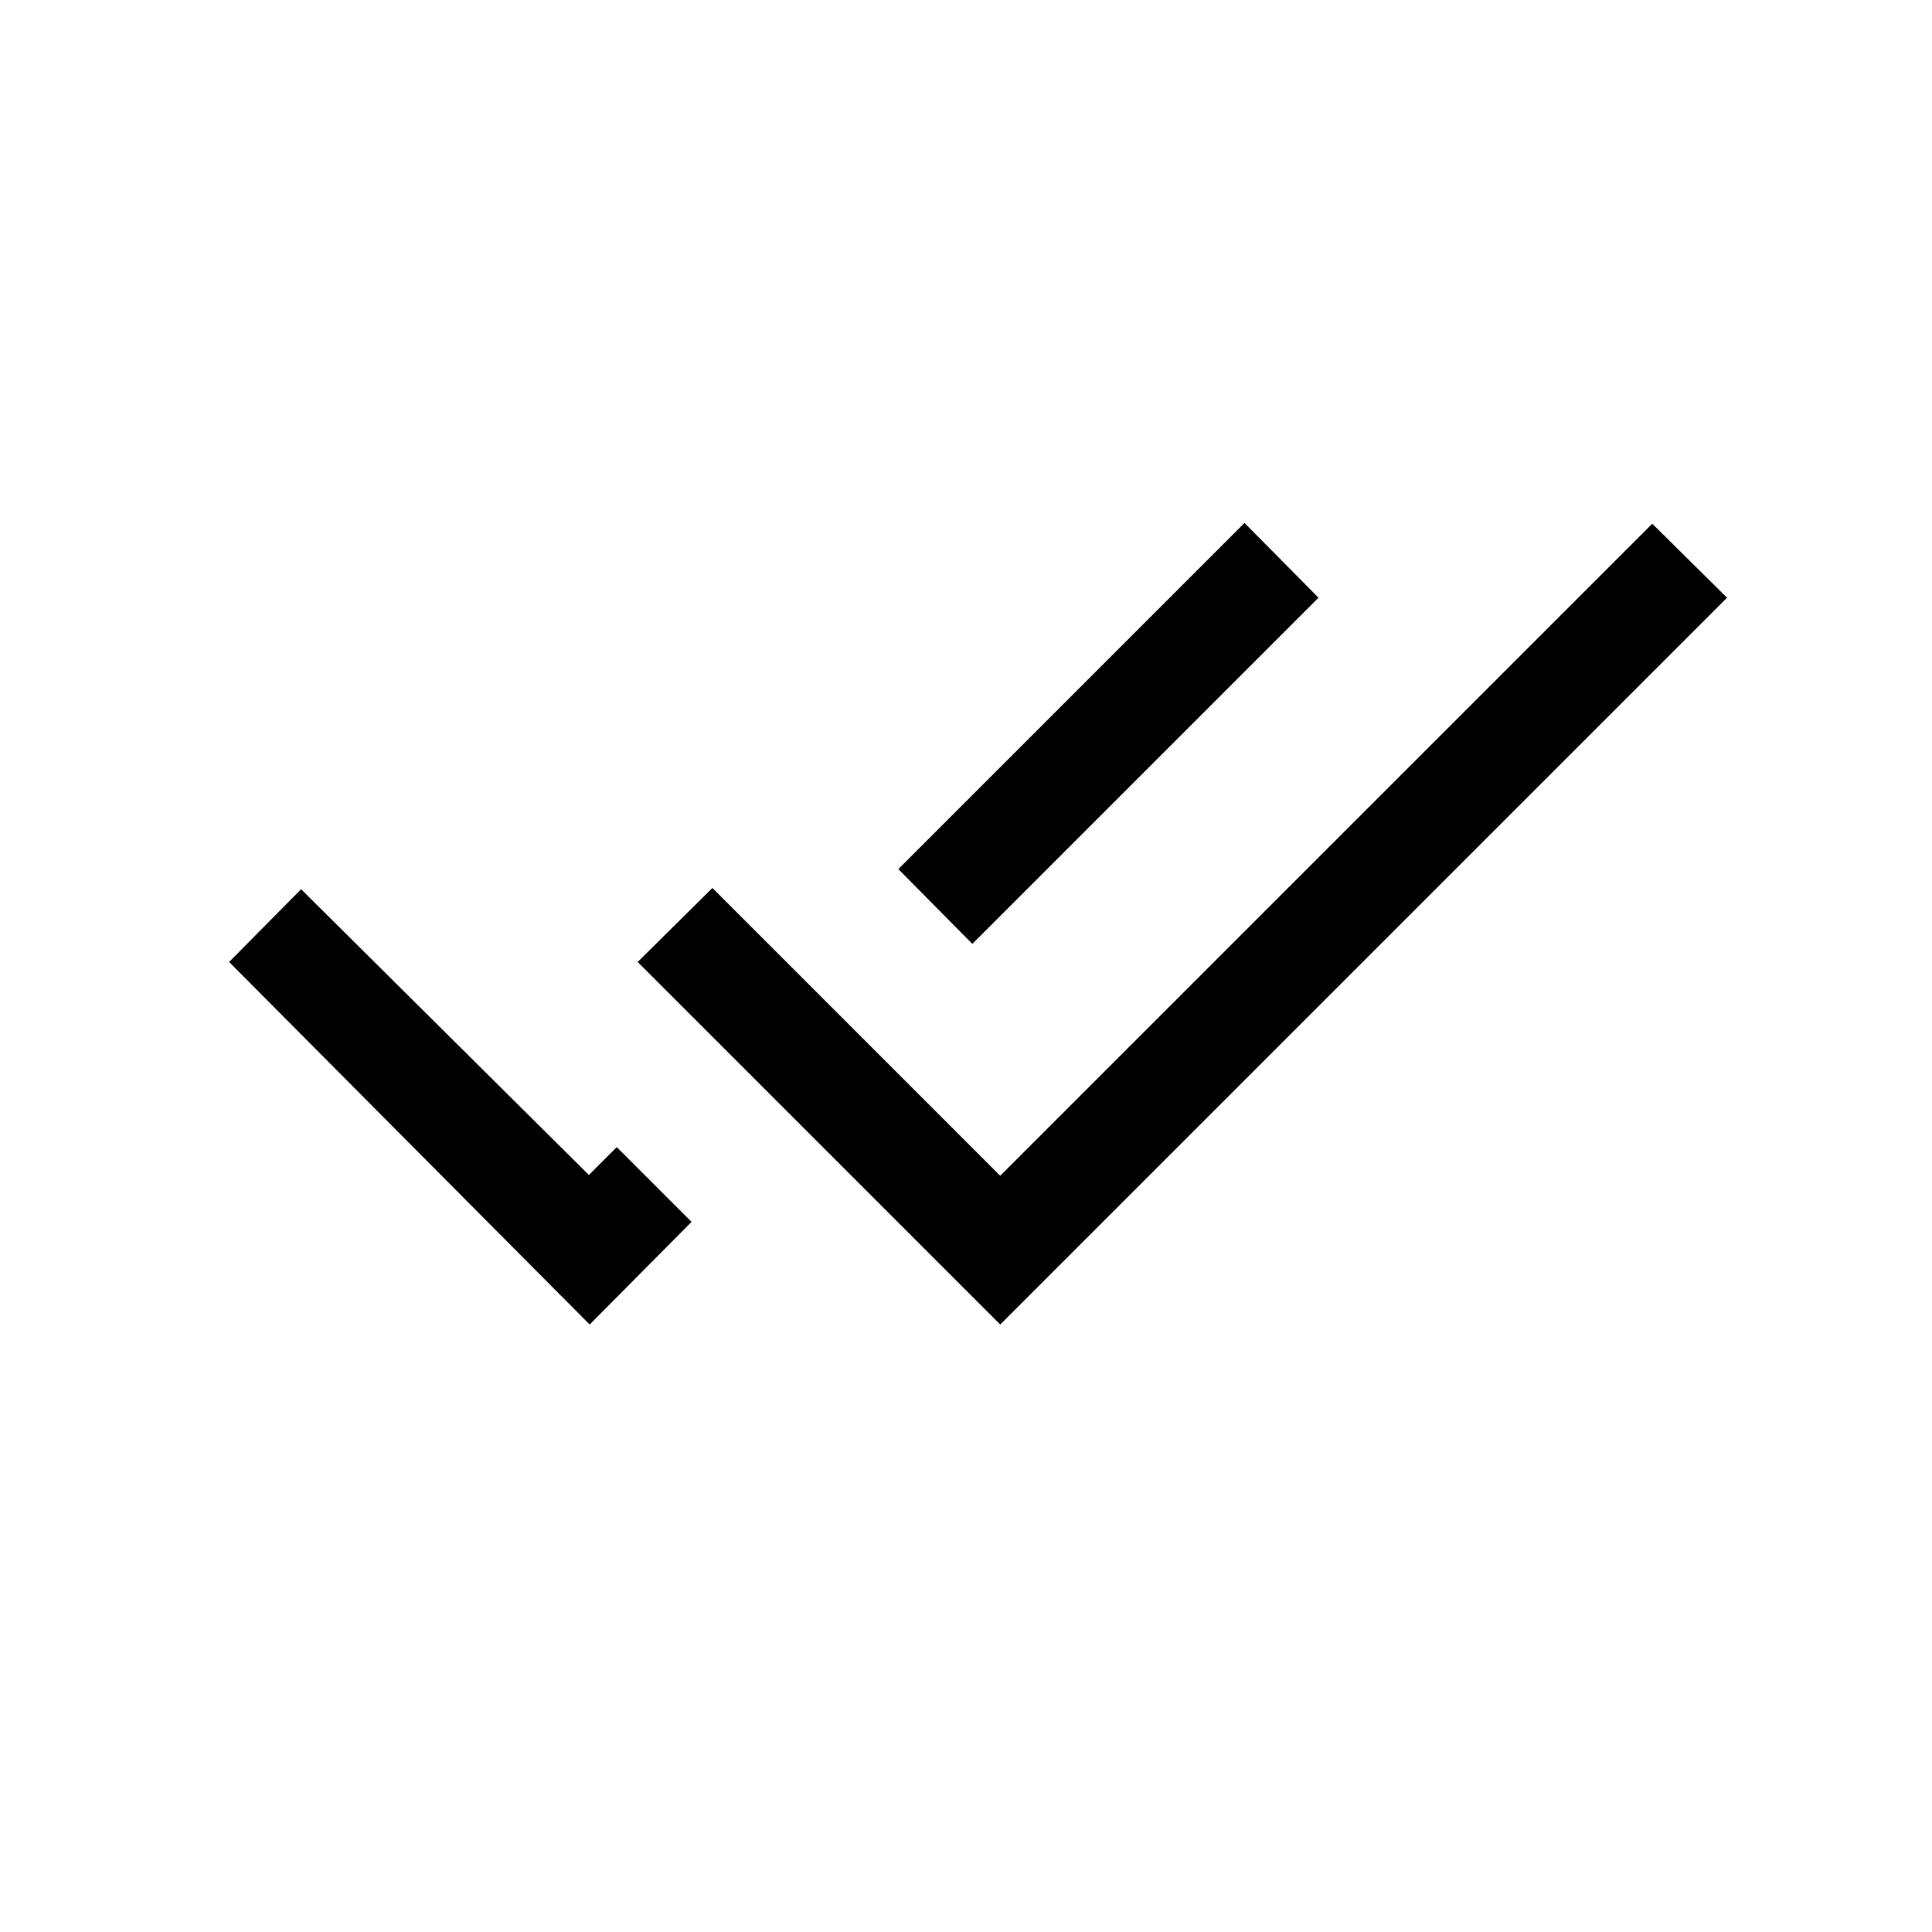
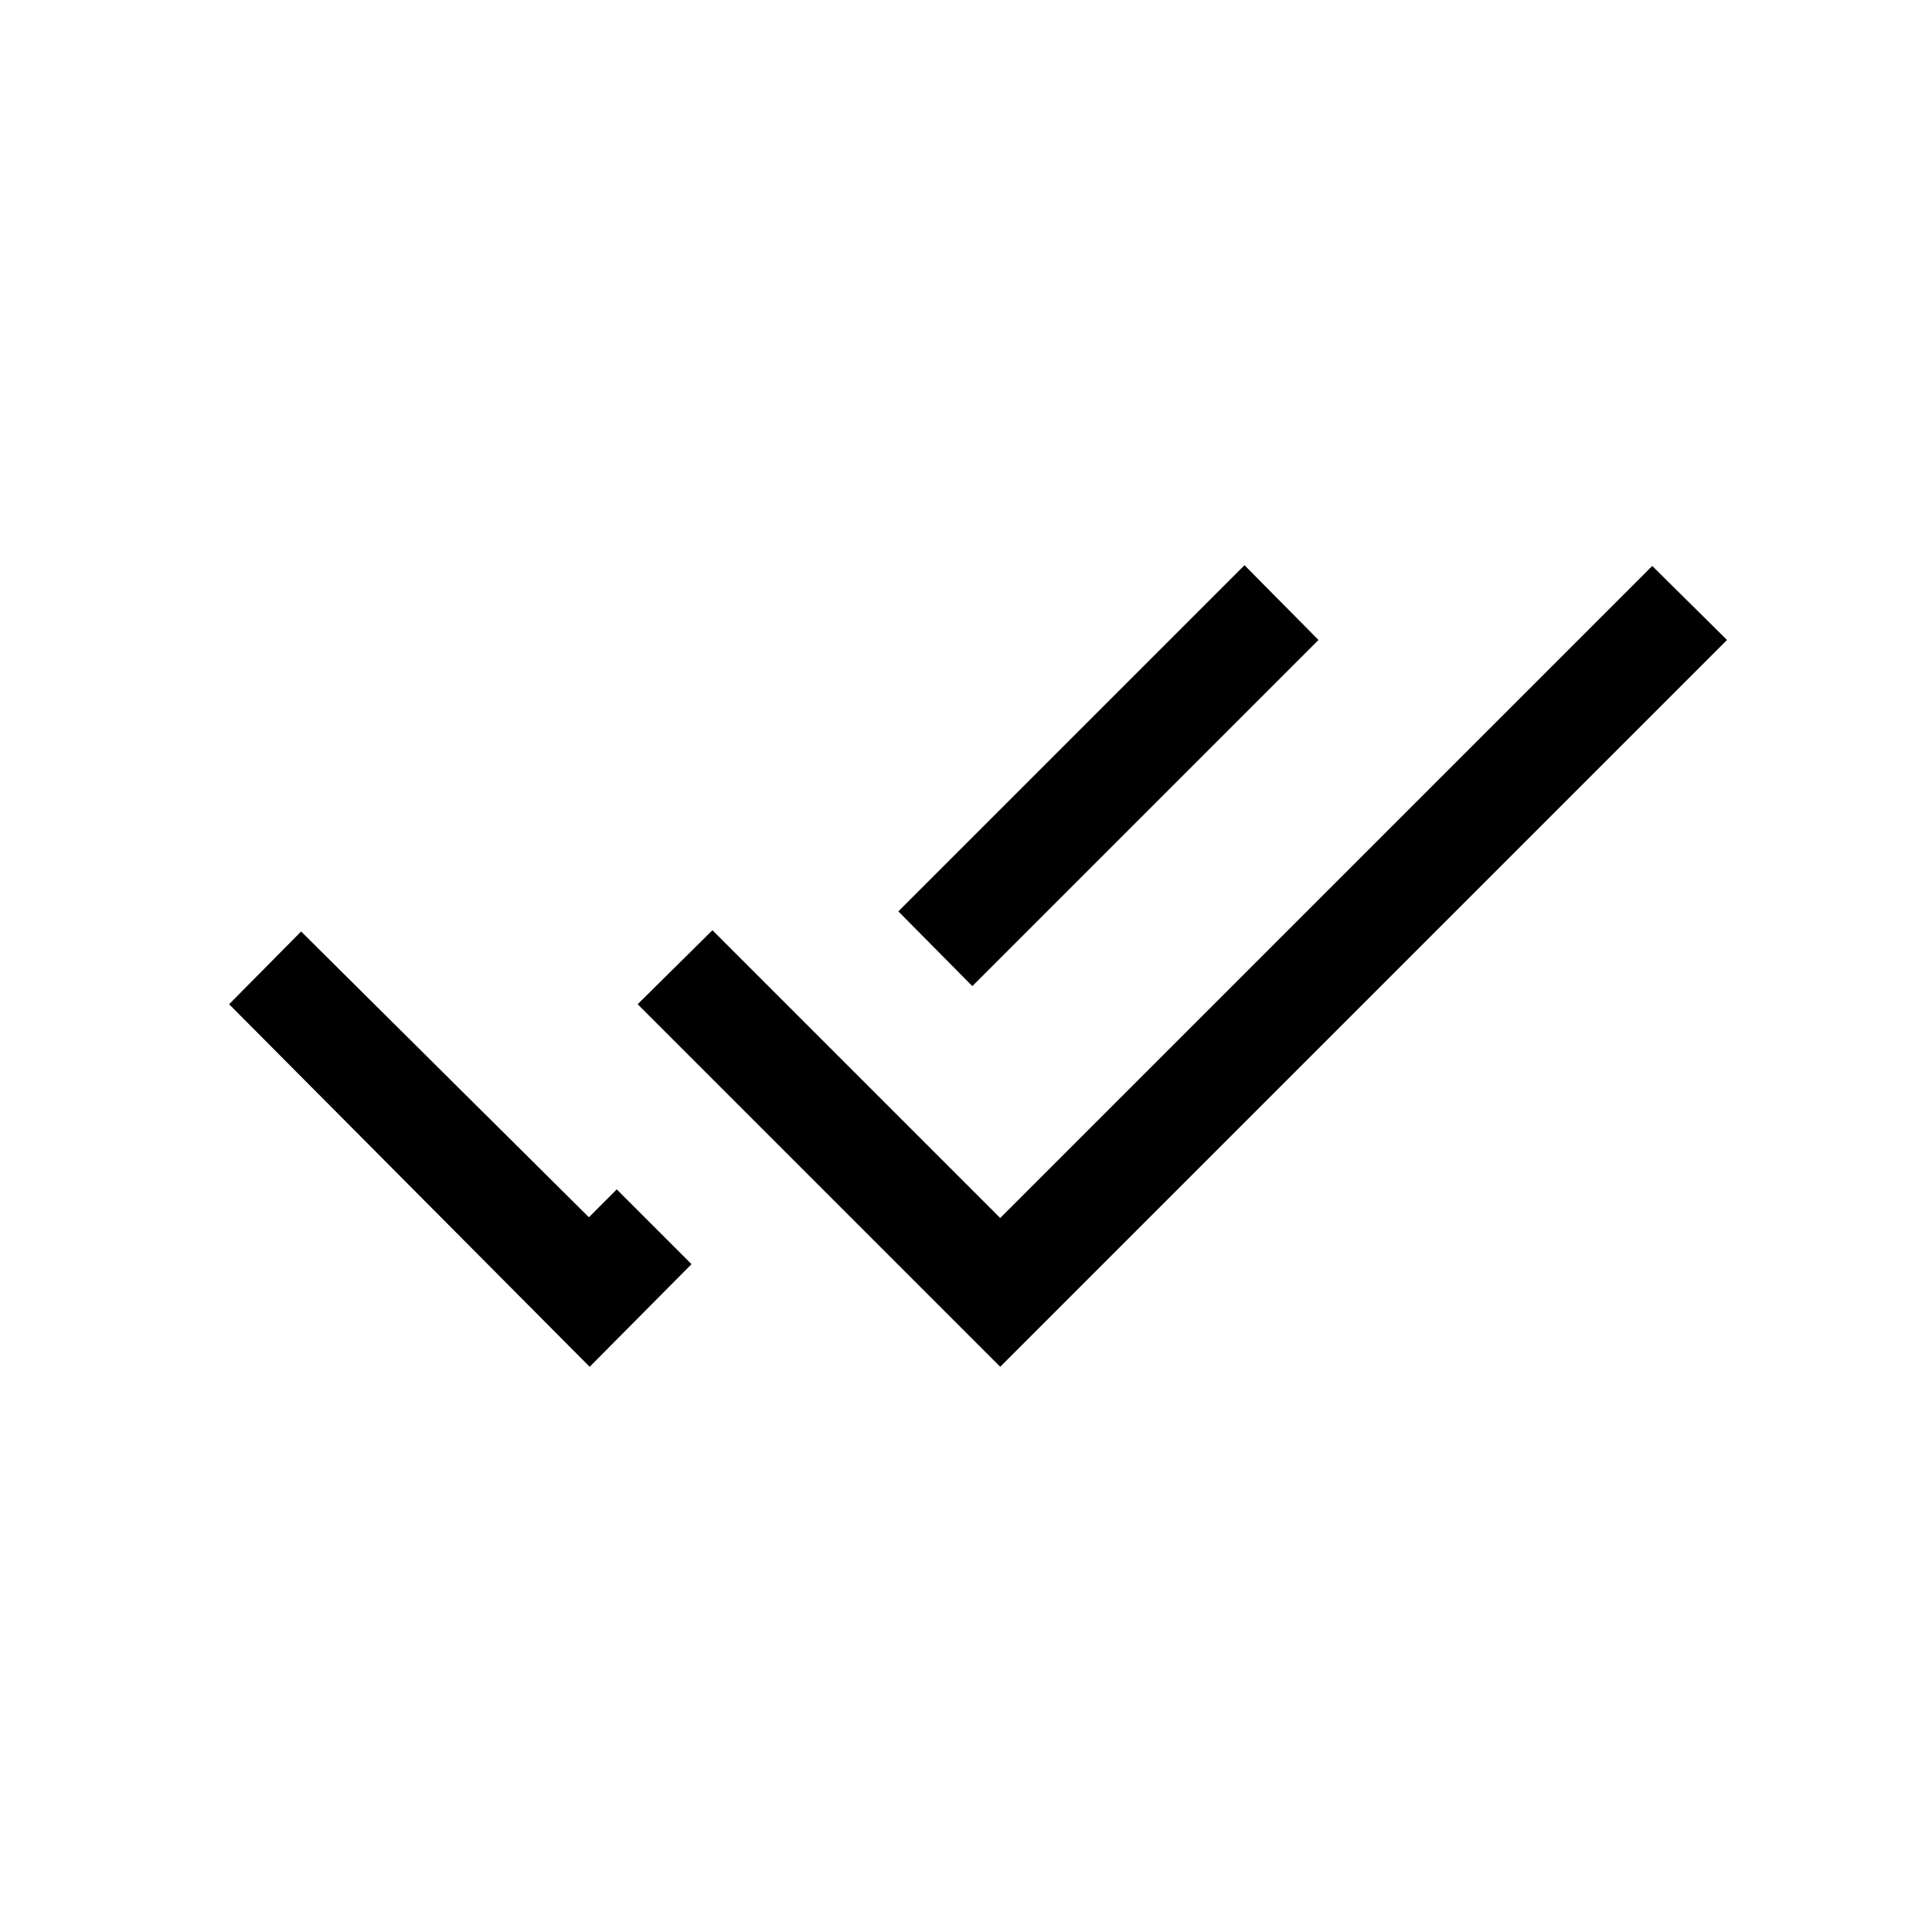
- <svg xmlns="http://www.w3.org/2000/svg" height="20" viewBox="0 -960 960 960" width="20">
+ <svg xmlns="http://www.w3.org/2000/svg" height="20" viewBox="0 -981 960 960" width="20">
  <path d="M293-301.85 113.85-482l35.77-36.15 143 142L306.46-390l37.16 37.15-50.62 51Zm204 0L316.85-482 354-518.77l143 143 324-324L858.15-663 497-301.85ZM483.15-491l-36.77-37.15 172-172L655.15-663l-172 172Z" />
</svg>
